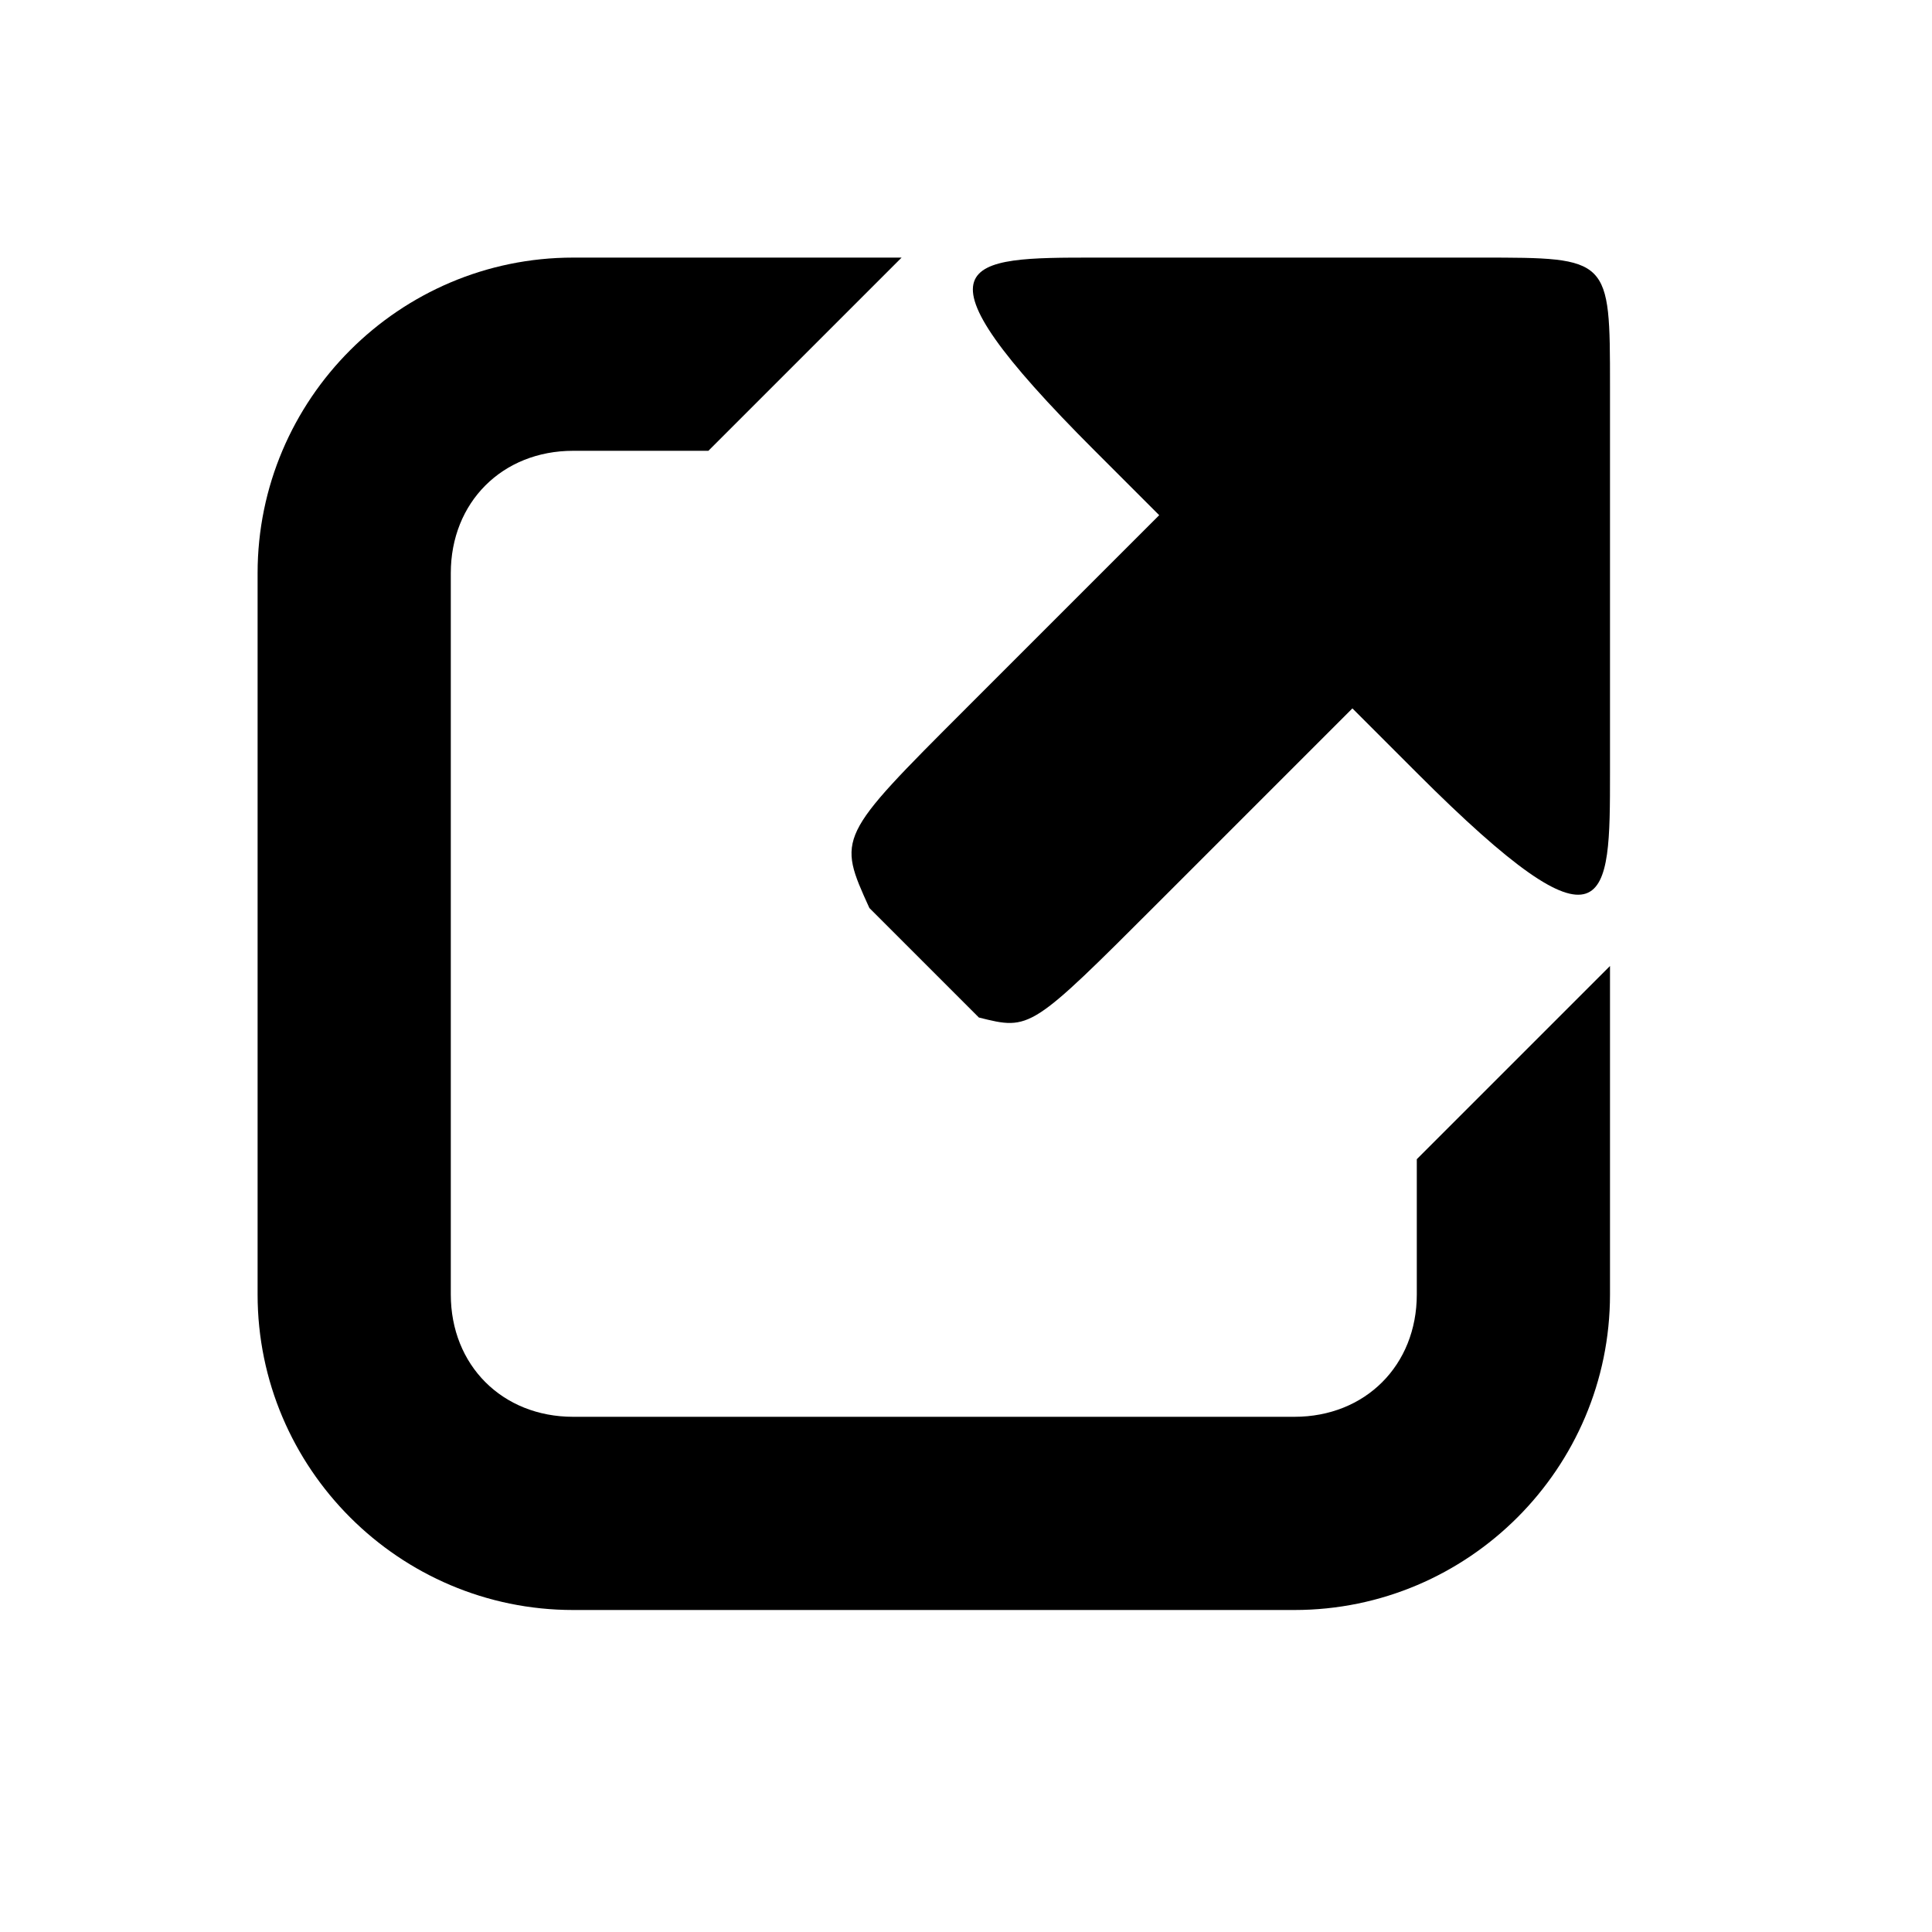
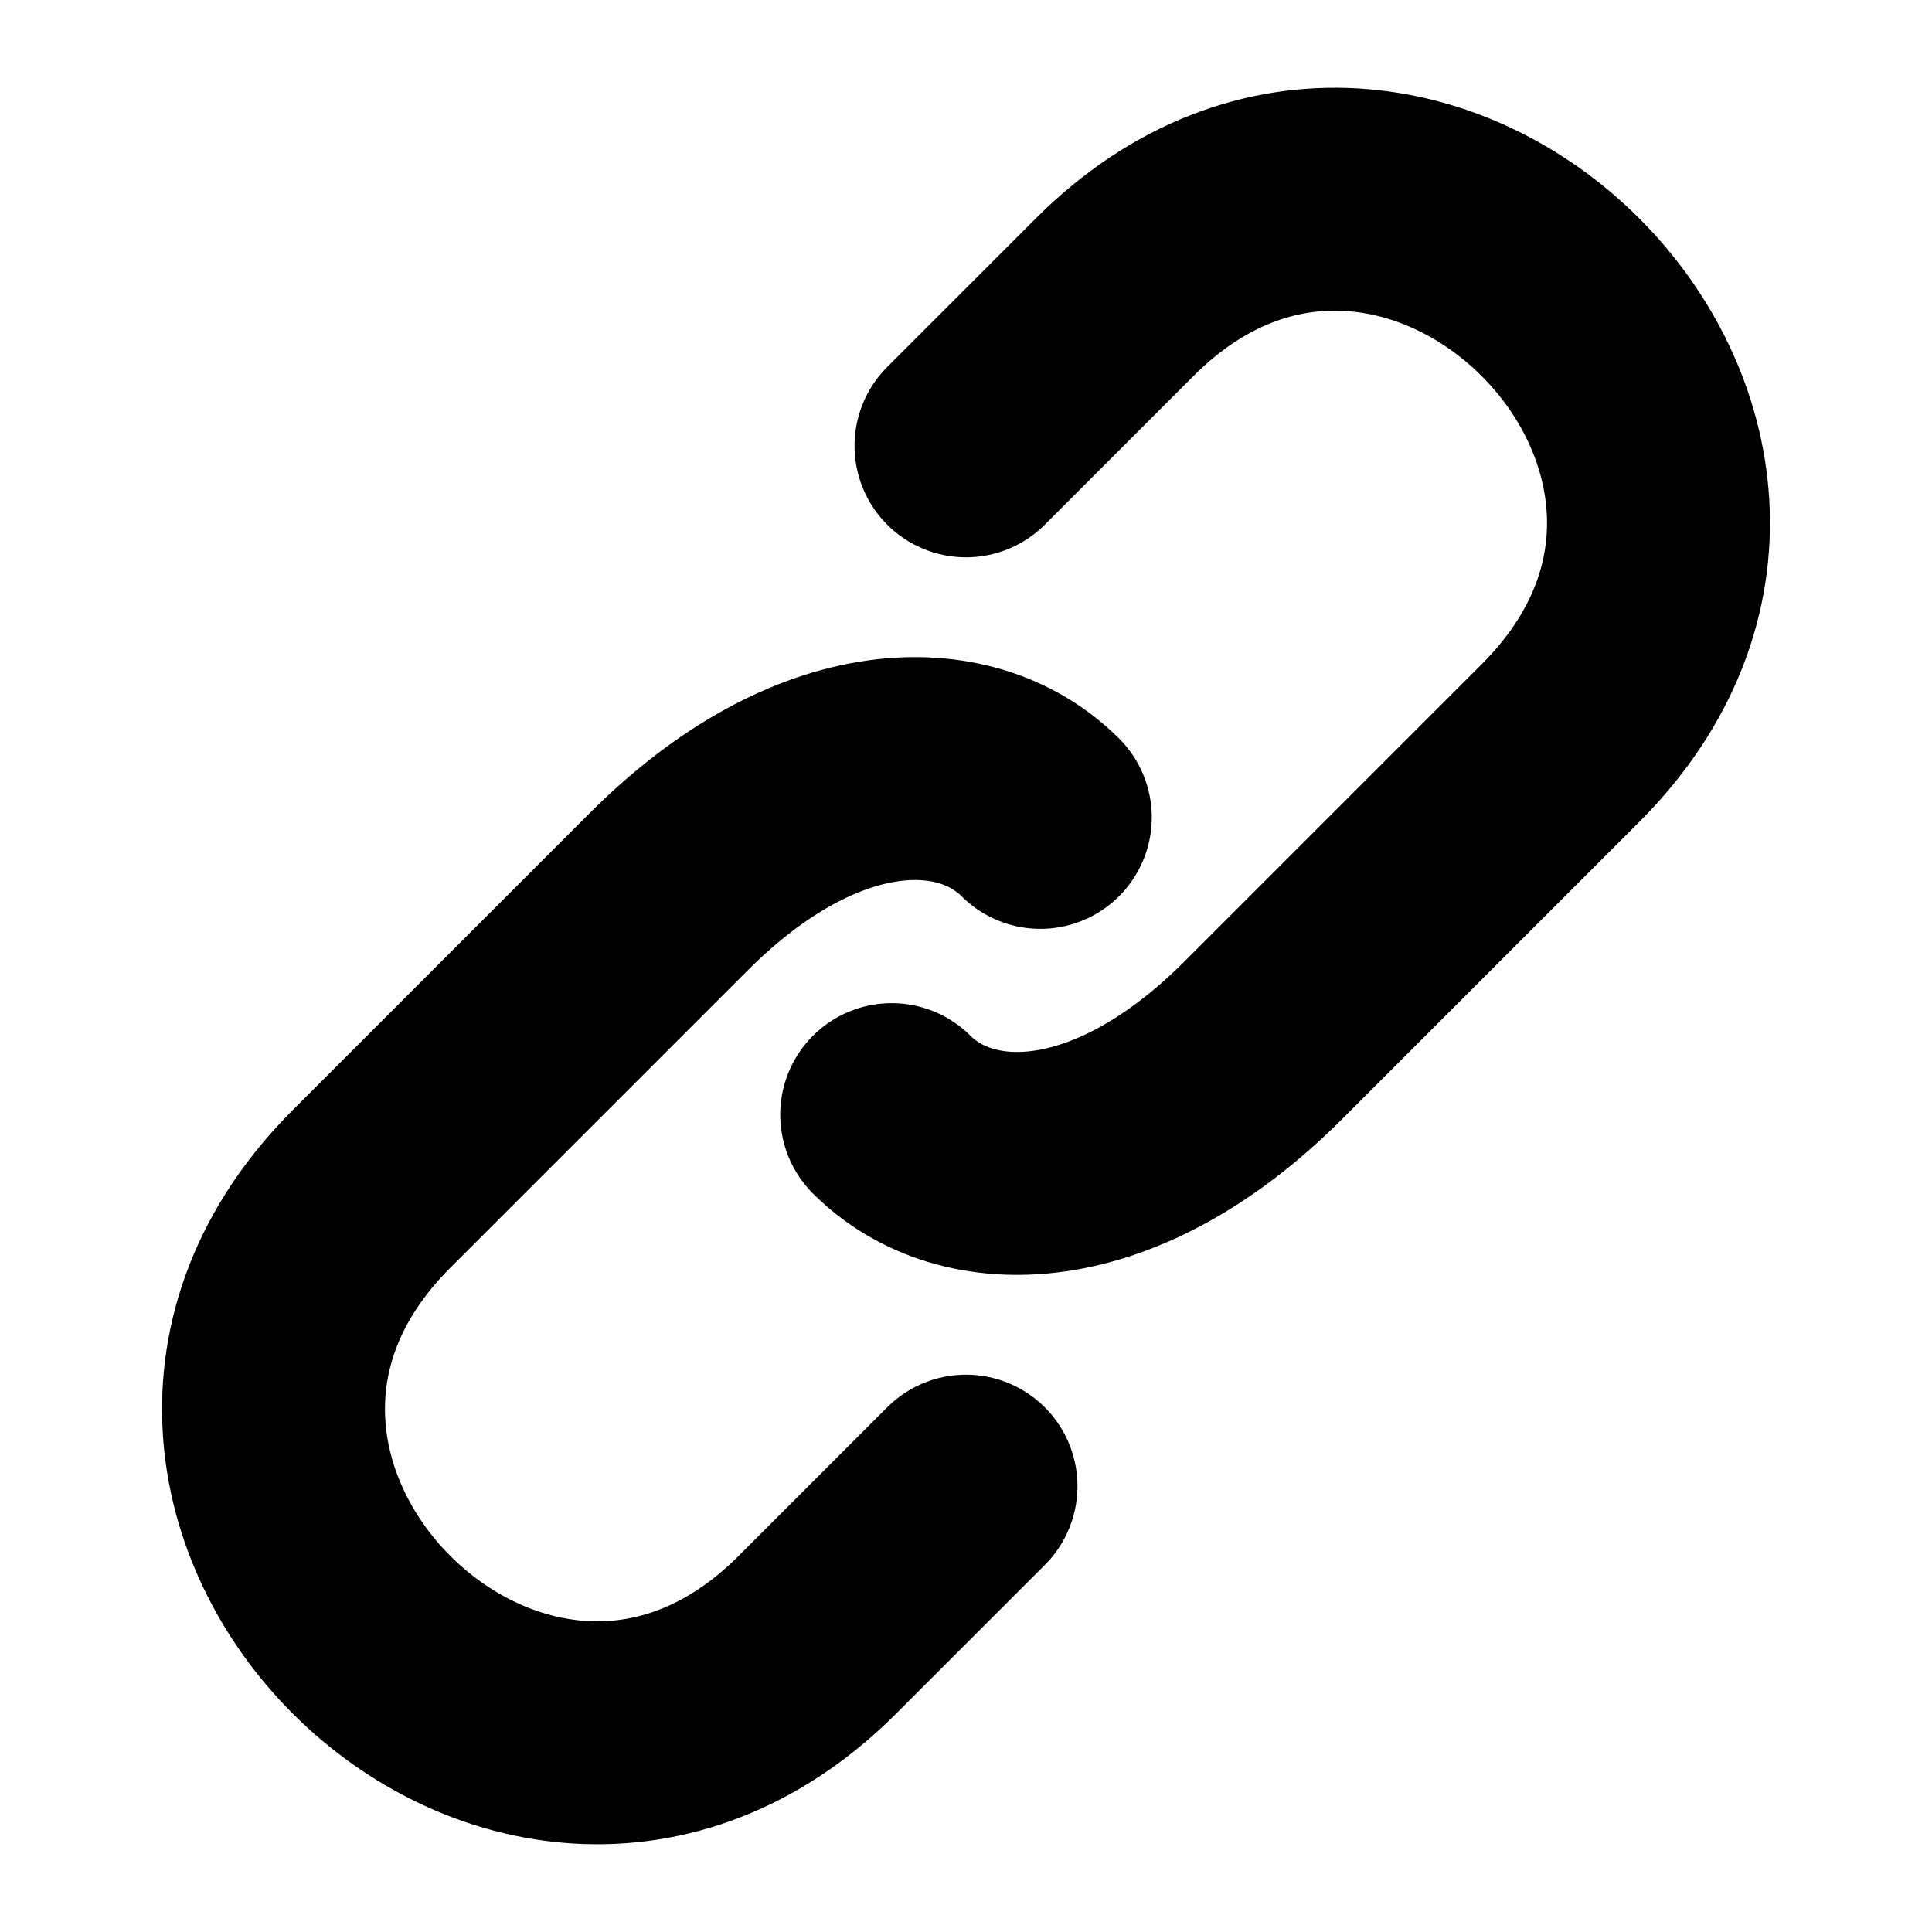
- <svg xmlns="http://www.w3.org/2000/svg" width="64" height="64" viewBox="0 0 30 30">
-   <path d="M22 18V20.1C22 21.2 21.2 22 20.1 22H8.9C7.8 22 7 21.2 7 20.1V8.9C7 7.8 7.8 7 8.9 7H11L14 4H8.9C6.2 4 4 6.2 4 8.9V20.1C4 22.8 6.2 25 8.9 25H20.1C22.8 25 25 22.8 25 20.1V15L22 18Z" />
-   <path d="M23 4H17C15 4 14 4 17 7L18 8 15 11C13 13 13 13 13.5 14.1L15.2 15.8C16 16 16 16 18 14L21 11 22 12C25 15 25 14 25 12L25 6C25 4 25 4 23 4Z" />
+ <svg xmlns="http://www.w3.org/2000/svg" fill="none" stroke="#000" stroke-width="3" stroke-linecap="round" width="64" height="64" viewBox="0 0 26 26">
+   <path d="M 14 11 C 13 10 11 10 9 12 L 5 16 C 1 20 7 26 11 22 L 13 20 M 12 15 C 13 16 15 16 17 14 L 21 10 C 25 6 19 0 15 4 L 13 6" />
</svg>
